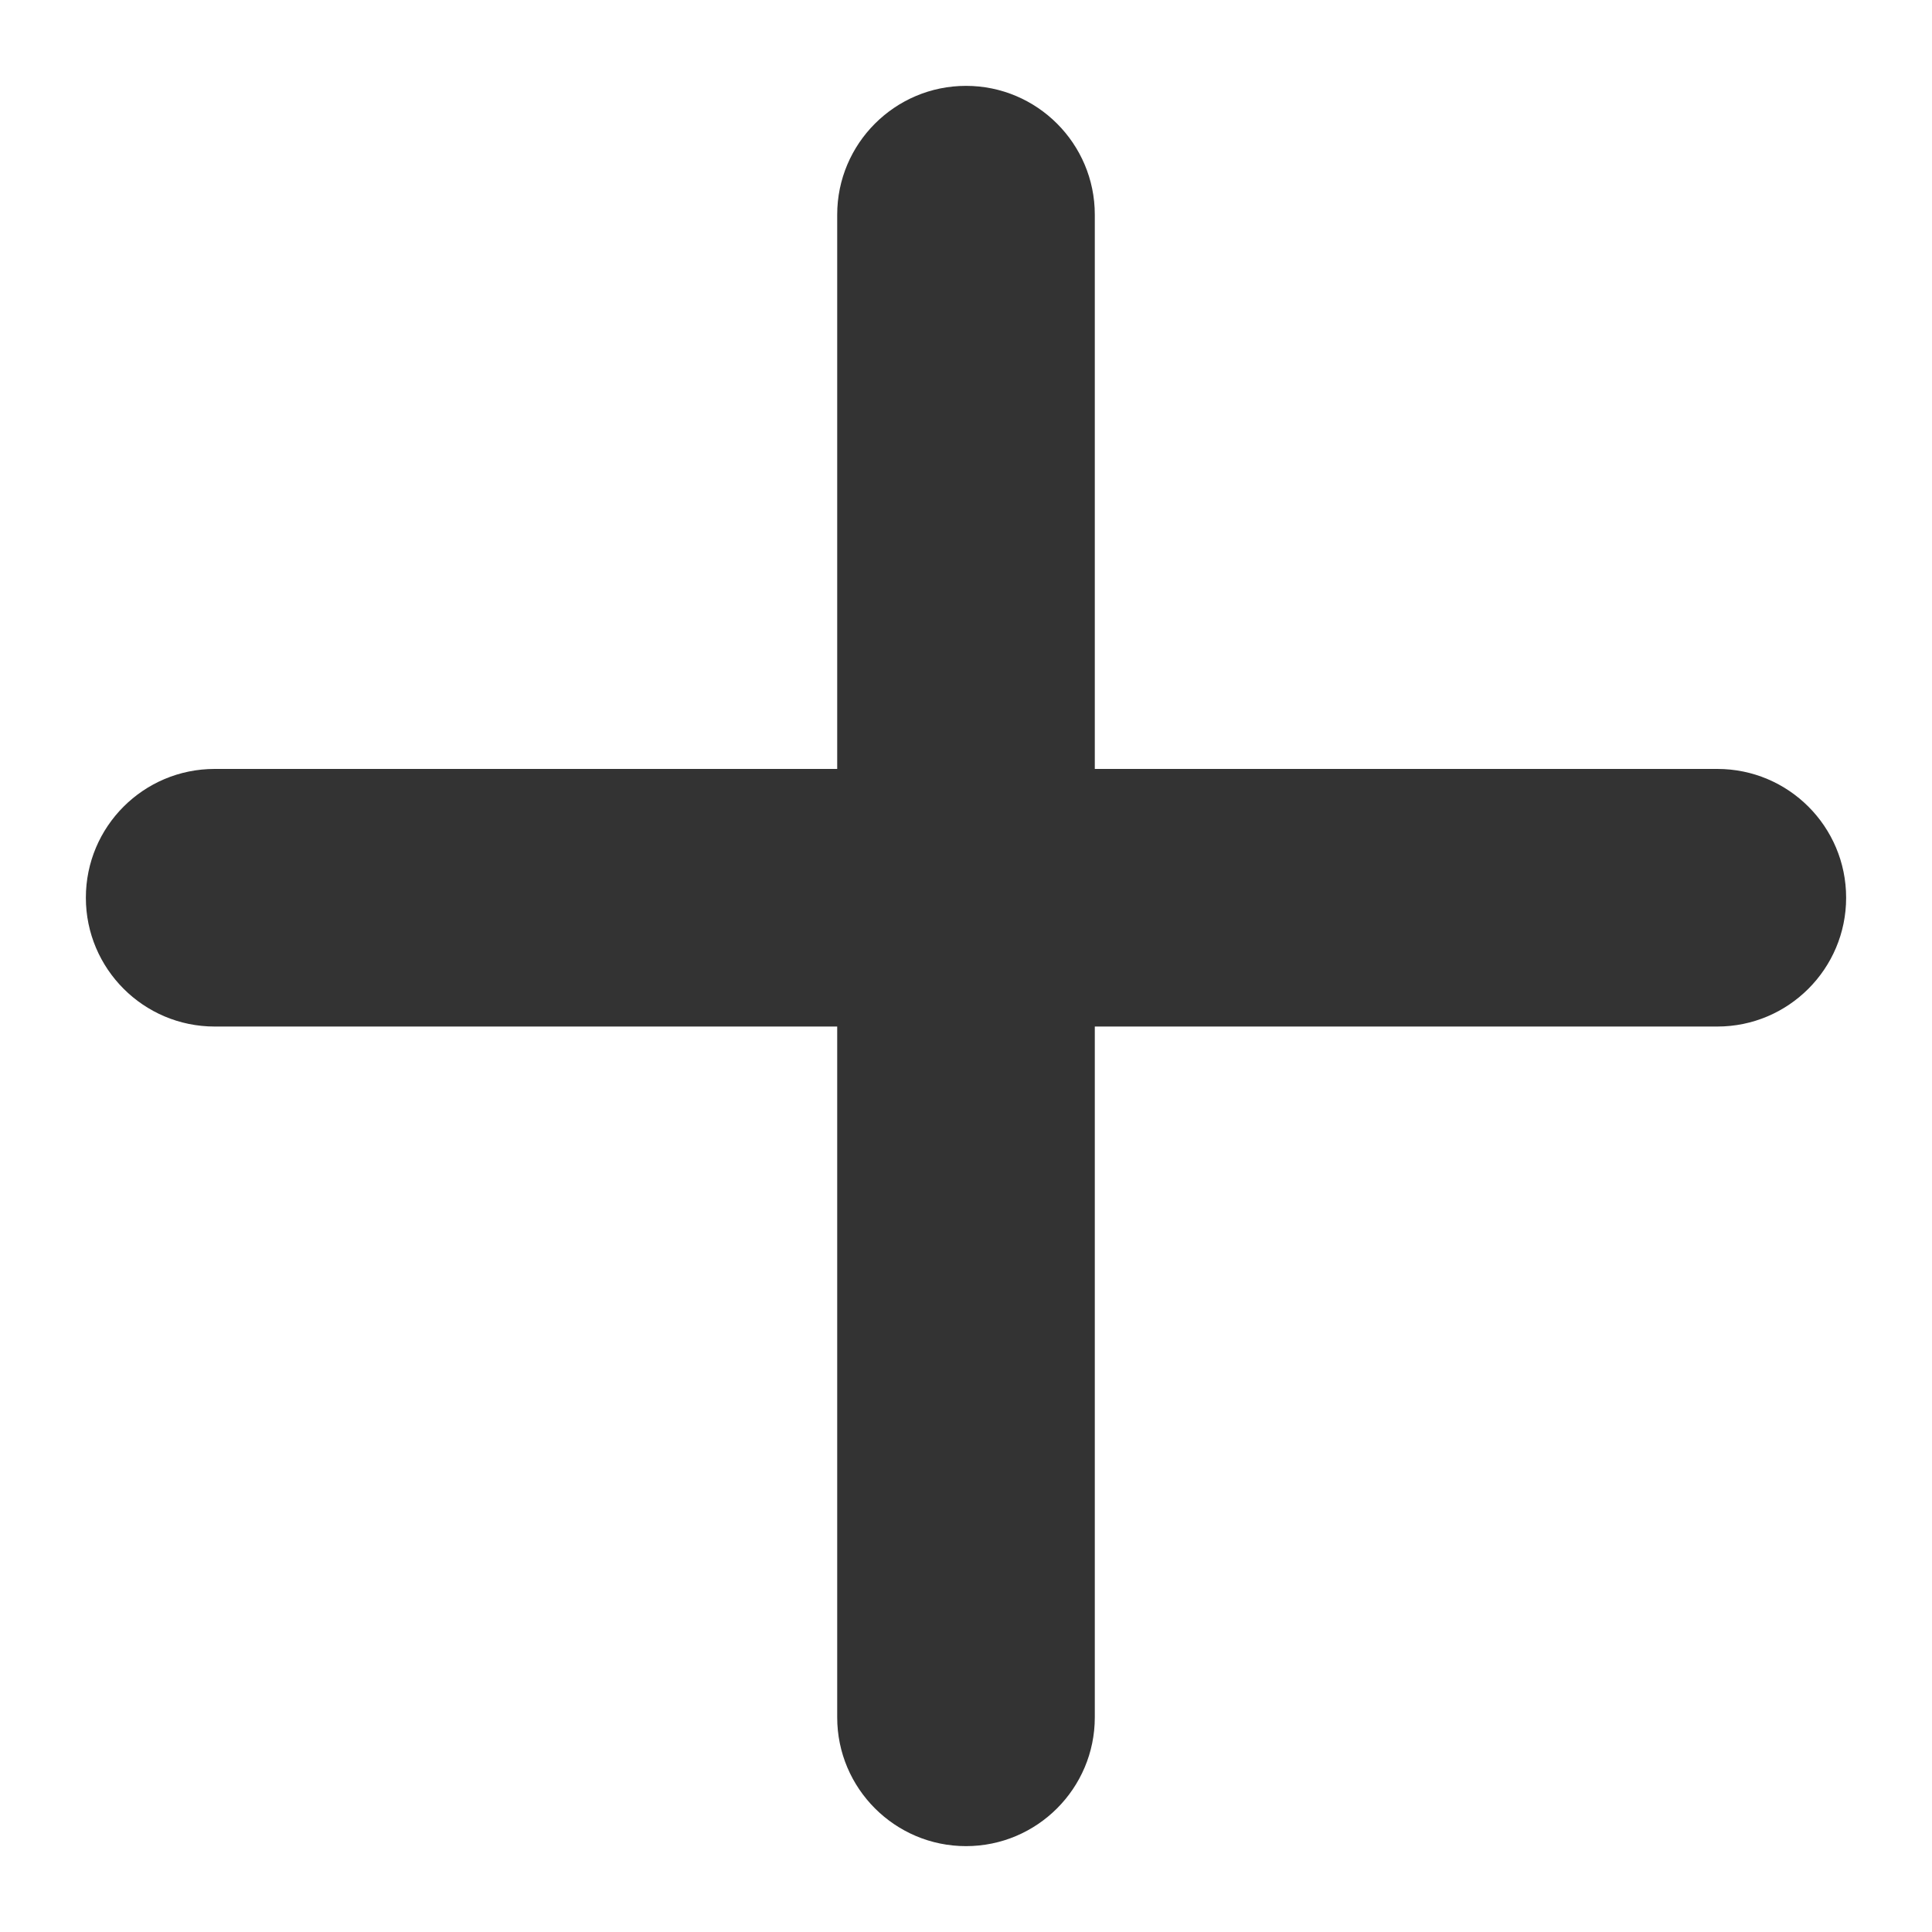
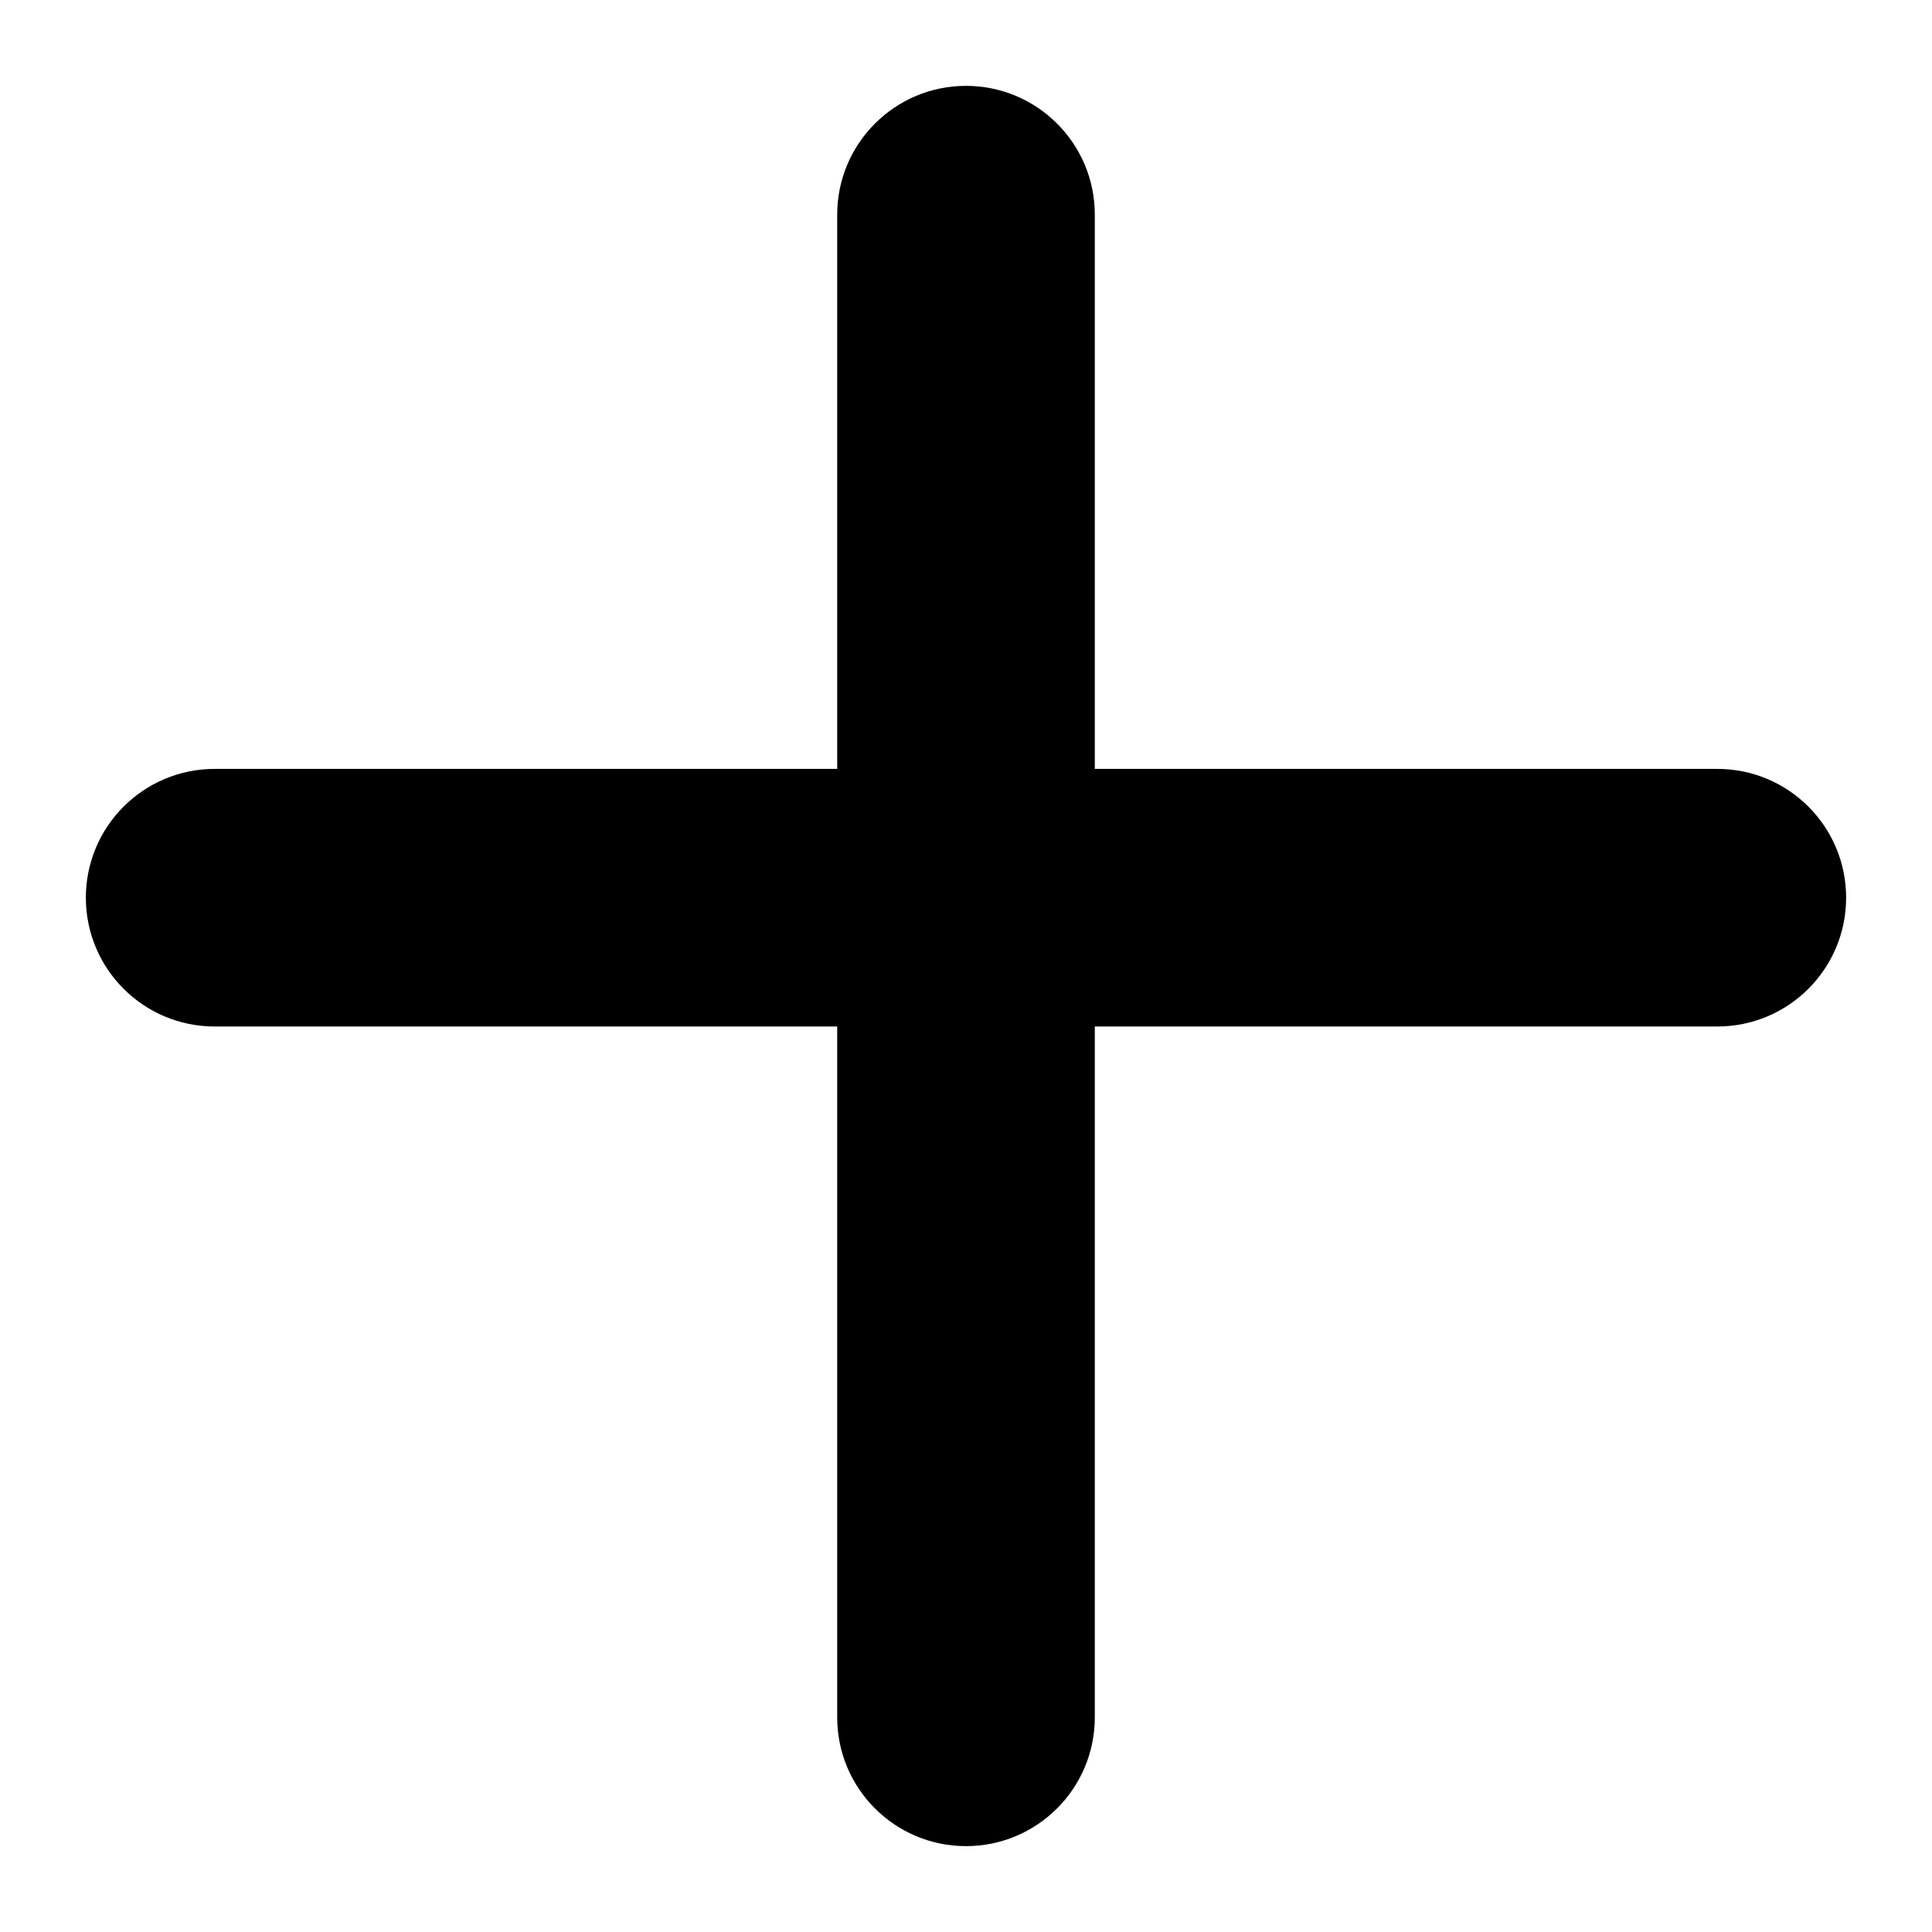
- <svg xmlns="http://www.w3.org/2000/svg" width="9px" height="9px" viewBox="0 0 9 9" version="1.1">
-   <defs />
-   <g id="Page-1" stroke="none" stroke-width="1" fill="none" fill-rule="evenodd">
-     <g id="icon-plus" transform="translate(1, 1)" fill="#333333" fill-rule="nonzero">
-       <path d="M2.9,0 C2.9,-0.331 3.169,-0.6 3.5,-0.6 C3.831,-0.6 4.1,-0.331 4.1,0 L4.1,7 C4.1,7.331 3.831,7.6 3.5,7.6 C3.169,7.6 2.9,7.331 2.9,7 L2.9,0 Z M7,2.582 C7.331,2.582 7.6,2.85 7.6,3.182 C7.6,3.513 7.331,3.782 7,3.782 L0,3.782 C-0.331,3.782 -0.6,3.513 -0.6,3.182 C-0.6,2.85 -0.331,2.582 0,2.582 L7,2.582 Z" id="Shape" />
-     </g>
-   </g>
+ <svg xmlns="http://www.w3.org/2000/svg" version="1.1" width="1024" height="1024" viewBox="0 0 1024 1024">
+   <g id="icomoon-ignore">
+ </g>
+   <path d="M443.733 113.778c0-37.703 30.564-68.267 68.267-68.267s68.267 30.564 68.267 68.267v796.444c0 37.703-30.564 68.267-68.267 68.267s-68.267-30.564-68.267-68.267v-796.444zM910.222 407.532c37.703 0 68.267 30.564 68.267 68.267s-30.564 68.267-68.267 68.267h-796.444c-37.703 0-68.267-30.564-68.267-68.267s30.564-68.267 68.267-68.267h796.444z" />
</svg>
